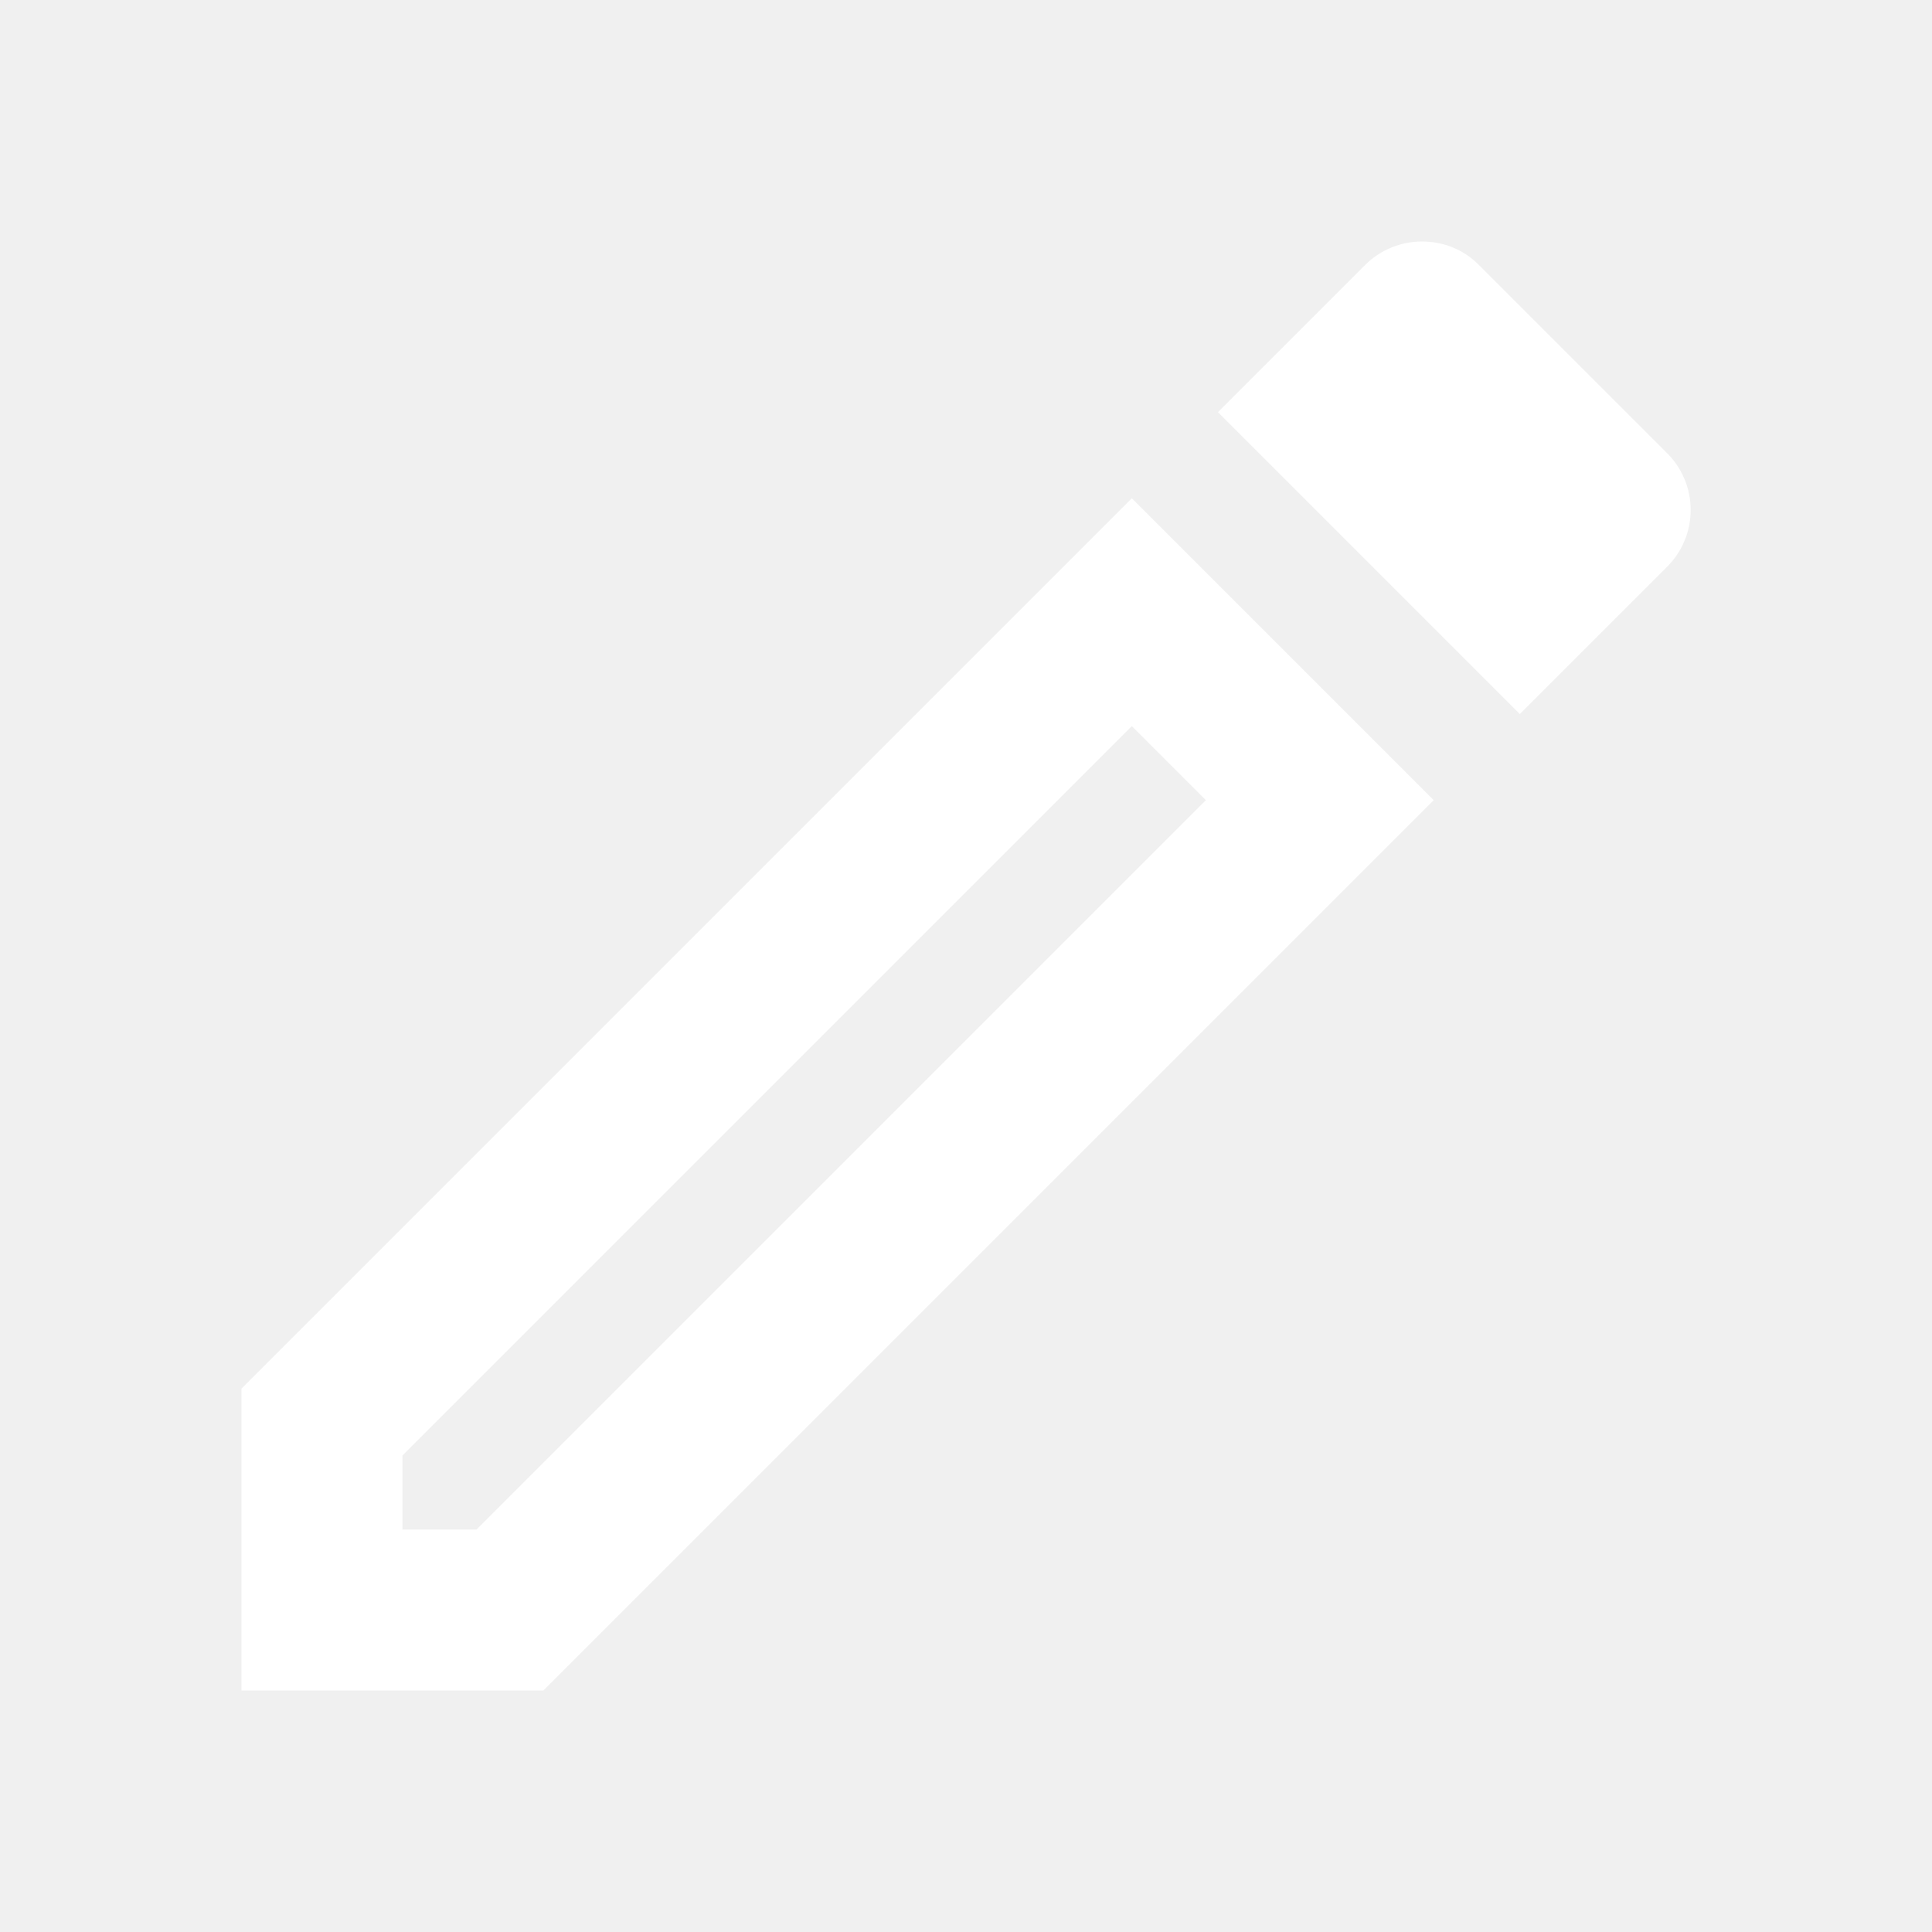
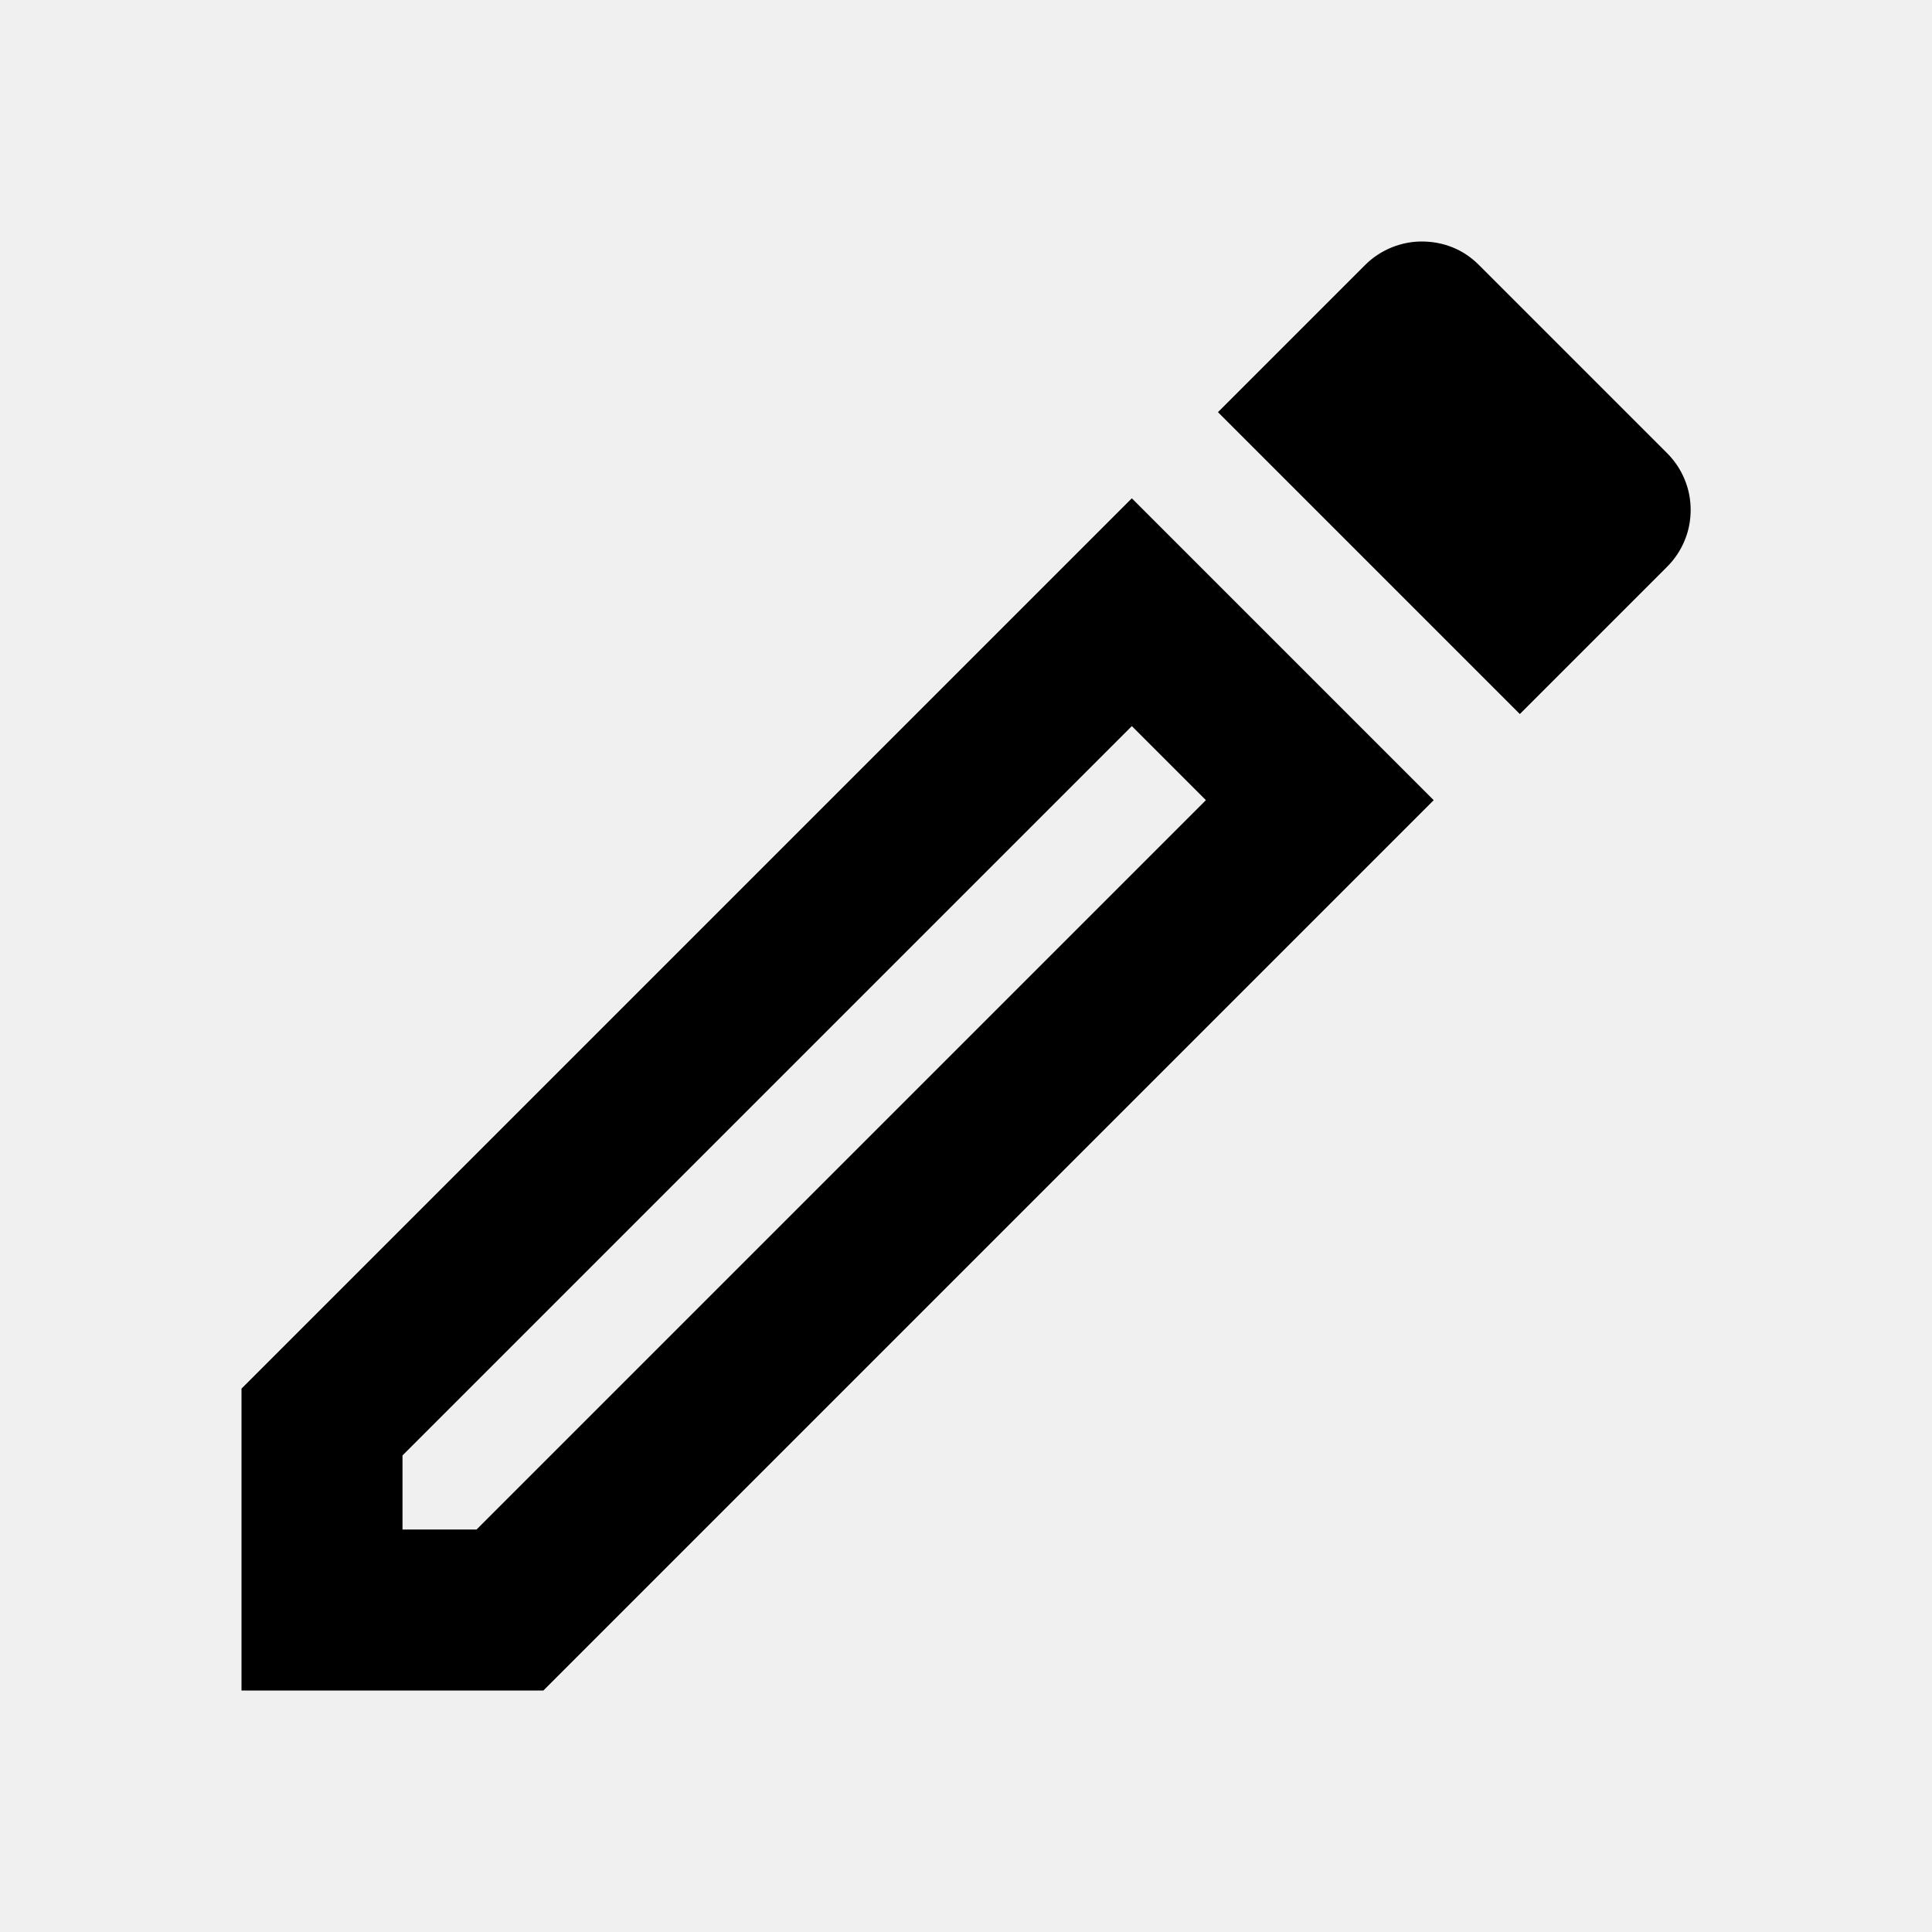
<svg xmlns="http://www.w3.org/2000/svg" width="24" height="24" viewBox="0 0 24 24" fill="none">
-   <path d="M14.06 9.02L14.98 9.94L5.92 19H5V18.08L14.06 9.02ZM17.66 3C17.41 3 17.15 3.1 16.96 3.29L15.13 5.12L18.88 8.87L20.71 7.04C20.803 6.947 20.876 6.838 20.926 6.717C20.977 6.596 21.002 6.466 21.002 6.335C21.002 6.204 20.977 6.074 20.926 5.953C20.876 5.832 20.803 5.723 20.71 5.63L18.37 3.29C18.17 3.09 17.92 3 17.66 3ZM14.06 6.19L3 17.25V21H6.75L17.81 9.94L14.06 6.19Z" fill="white" />
+   <path d="M14.06 9.02L14.98 9.94L5.92 19H5V18.08L14.06 9.02ZM17.66 3C17.41 3 17.15 3.1 16.96 3.29L15.13 5.12L18.88 8.87L20.71 7.04C20.803 6.947 20.876 6.838 20.926 6.717C20.977 6.596 21.002 6.466 21.002 6.335C21.002 6.204 20.977 6.074 20.926 5.953C20.876 5.832 20.803 5.723 20.71 5.63L18.37 3.29C18.17 3.09 17.92 3 17.66 3ZM14.06 6.19L3 17.25V21H6.75L17.81 9.94L14.06 6.19Z" fill="black" />
</svg>
